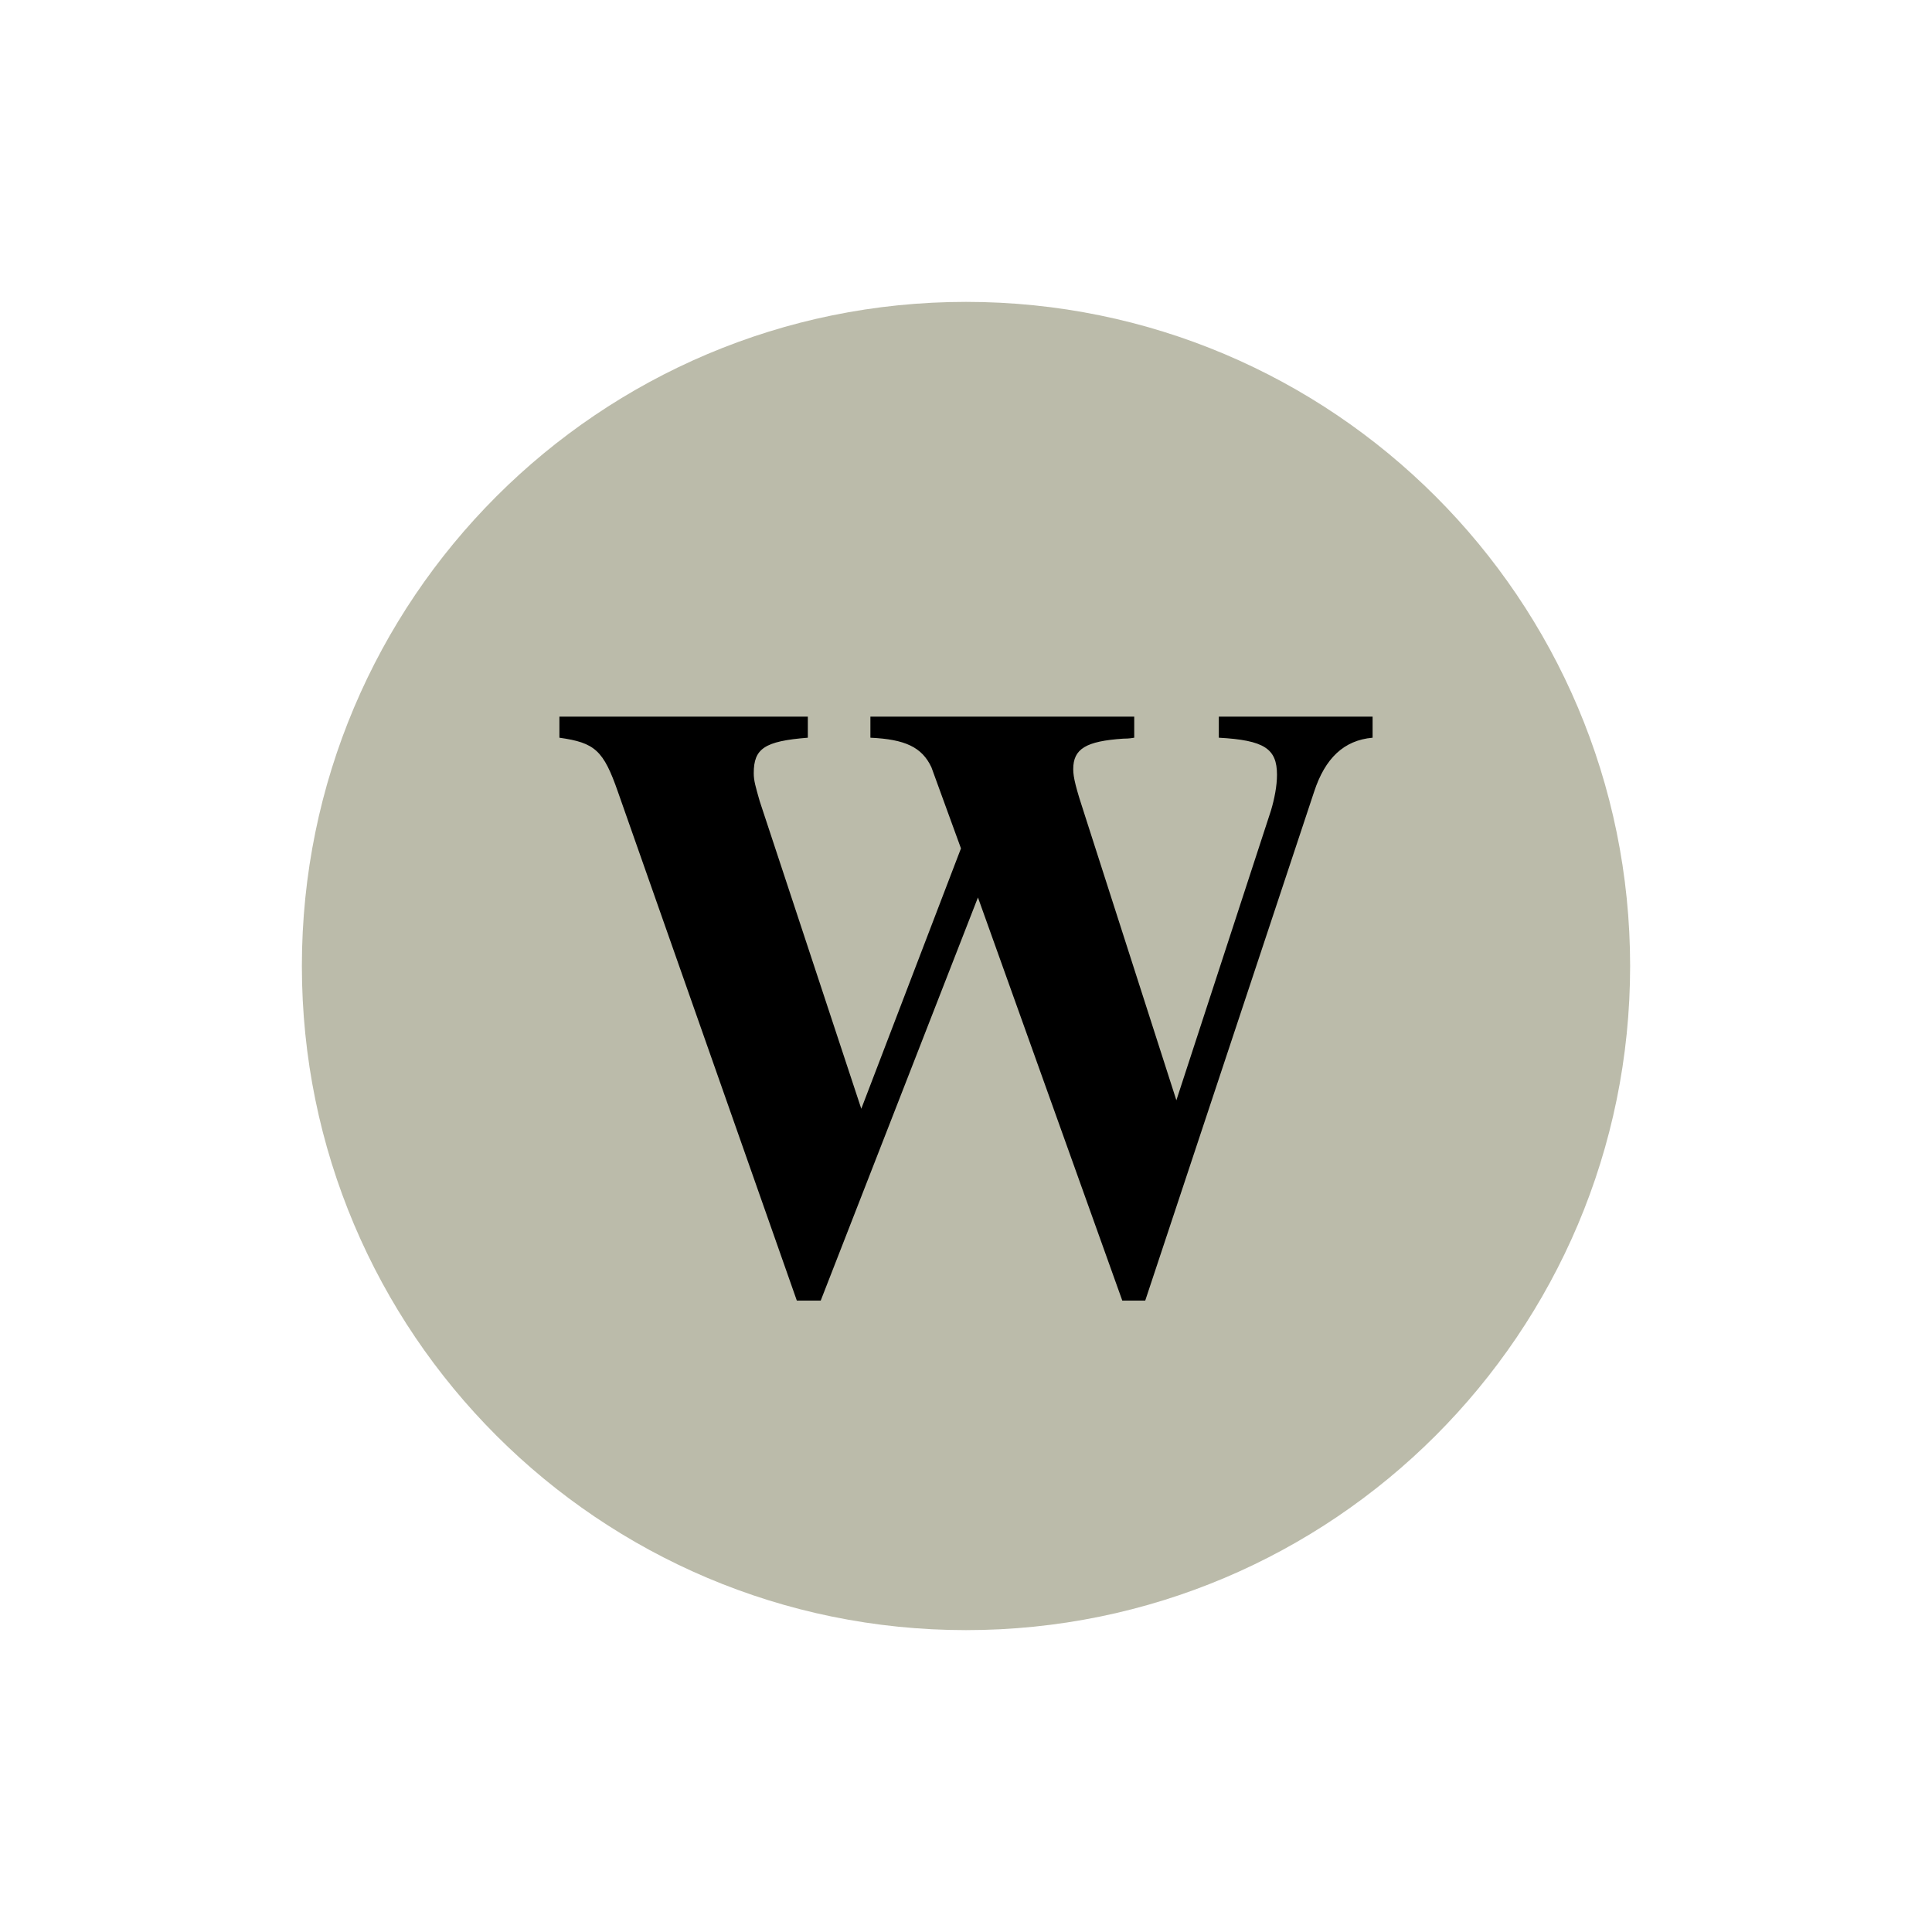
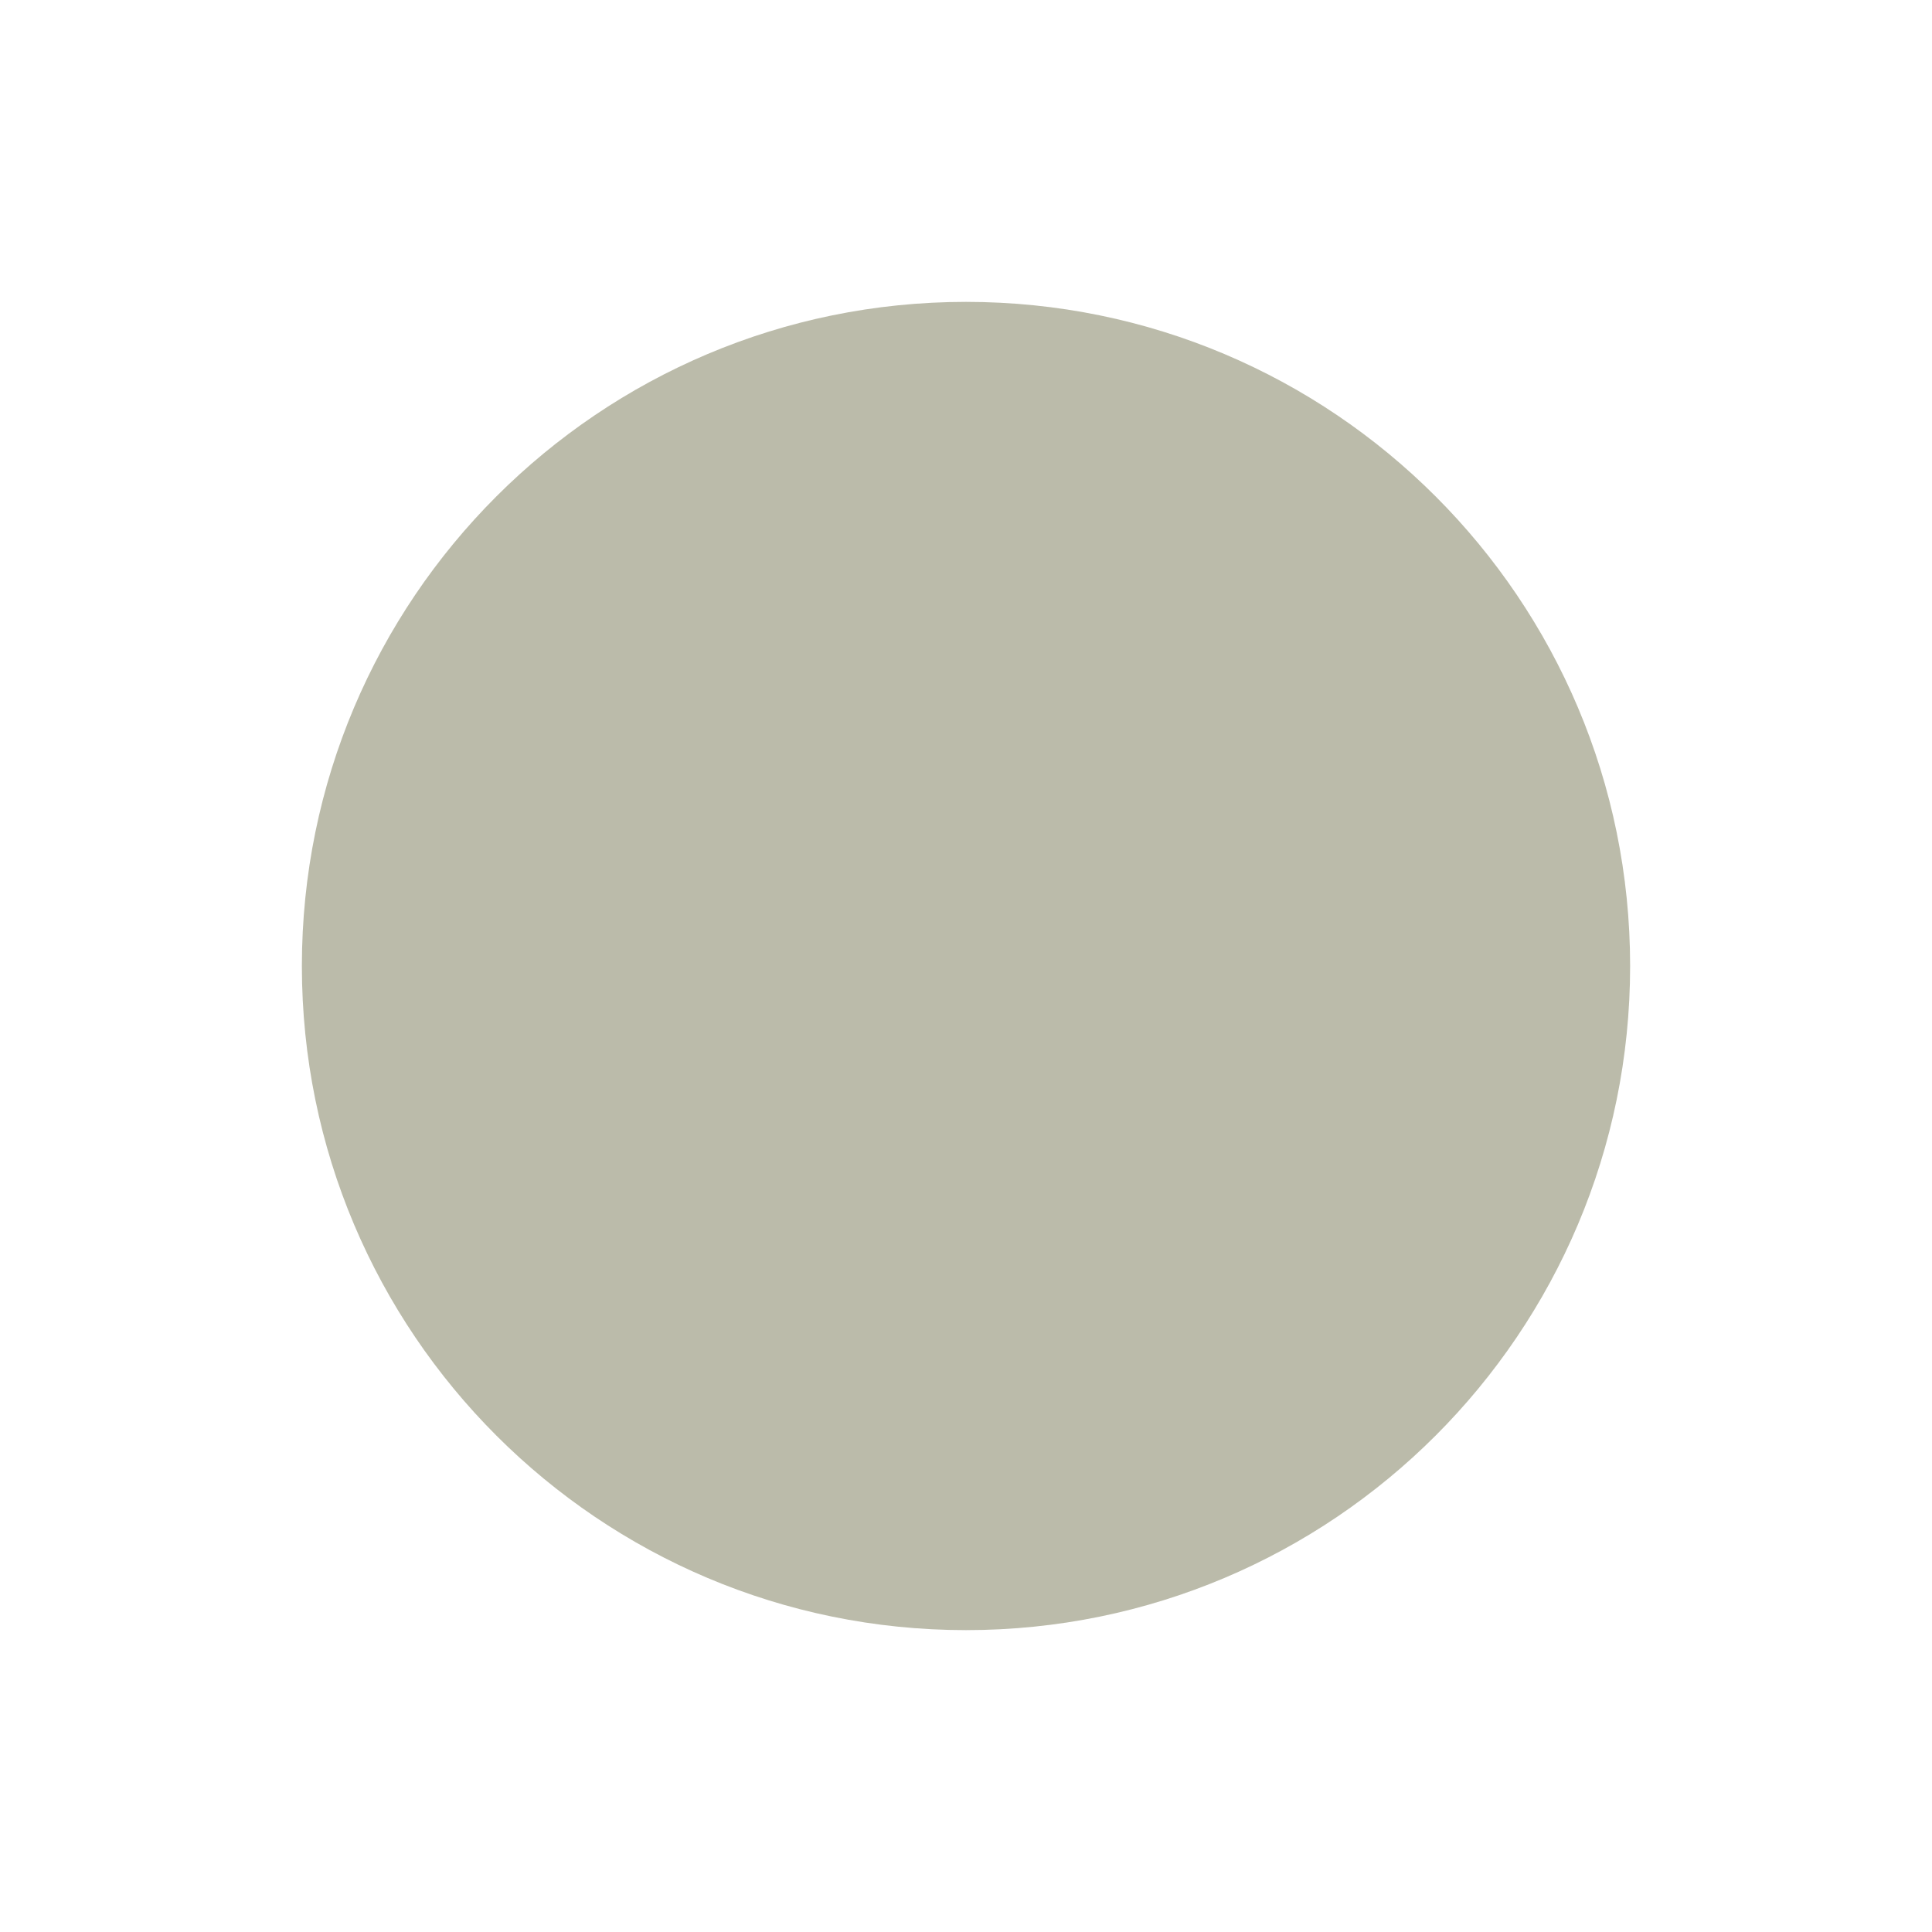
<svg xmlns="http://www.w3.org/2000/svg" width="96" height="96" viewBox="0 0 96 96">
  <rect width="96" height="96" fill="none" />
  <circle cx="48" cy="48" r="33" fill="#bba" />
-   <text x="48" y="64" text-anchor="middle" font-family="Linux Libertine, Georgia, Times, serif" font-size="42" font-weight="bold" fill="#000">W</text>
+   <text x="48" y="64" text-anchor="middle" font-family="Linux Libertine, Georgia, Times, serif" font-size="42" font-weight="bold" fill="#000" />
</svg>
